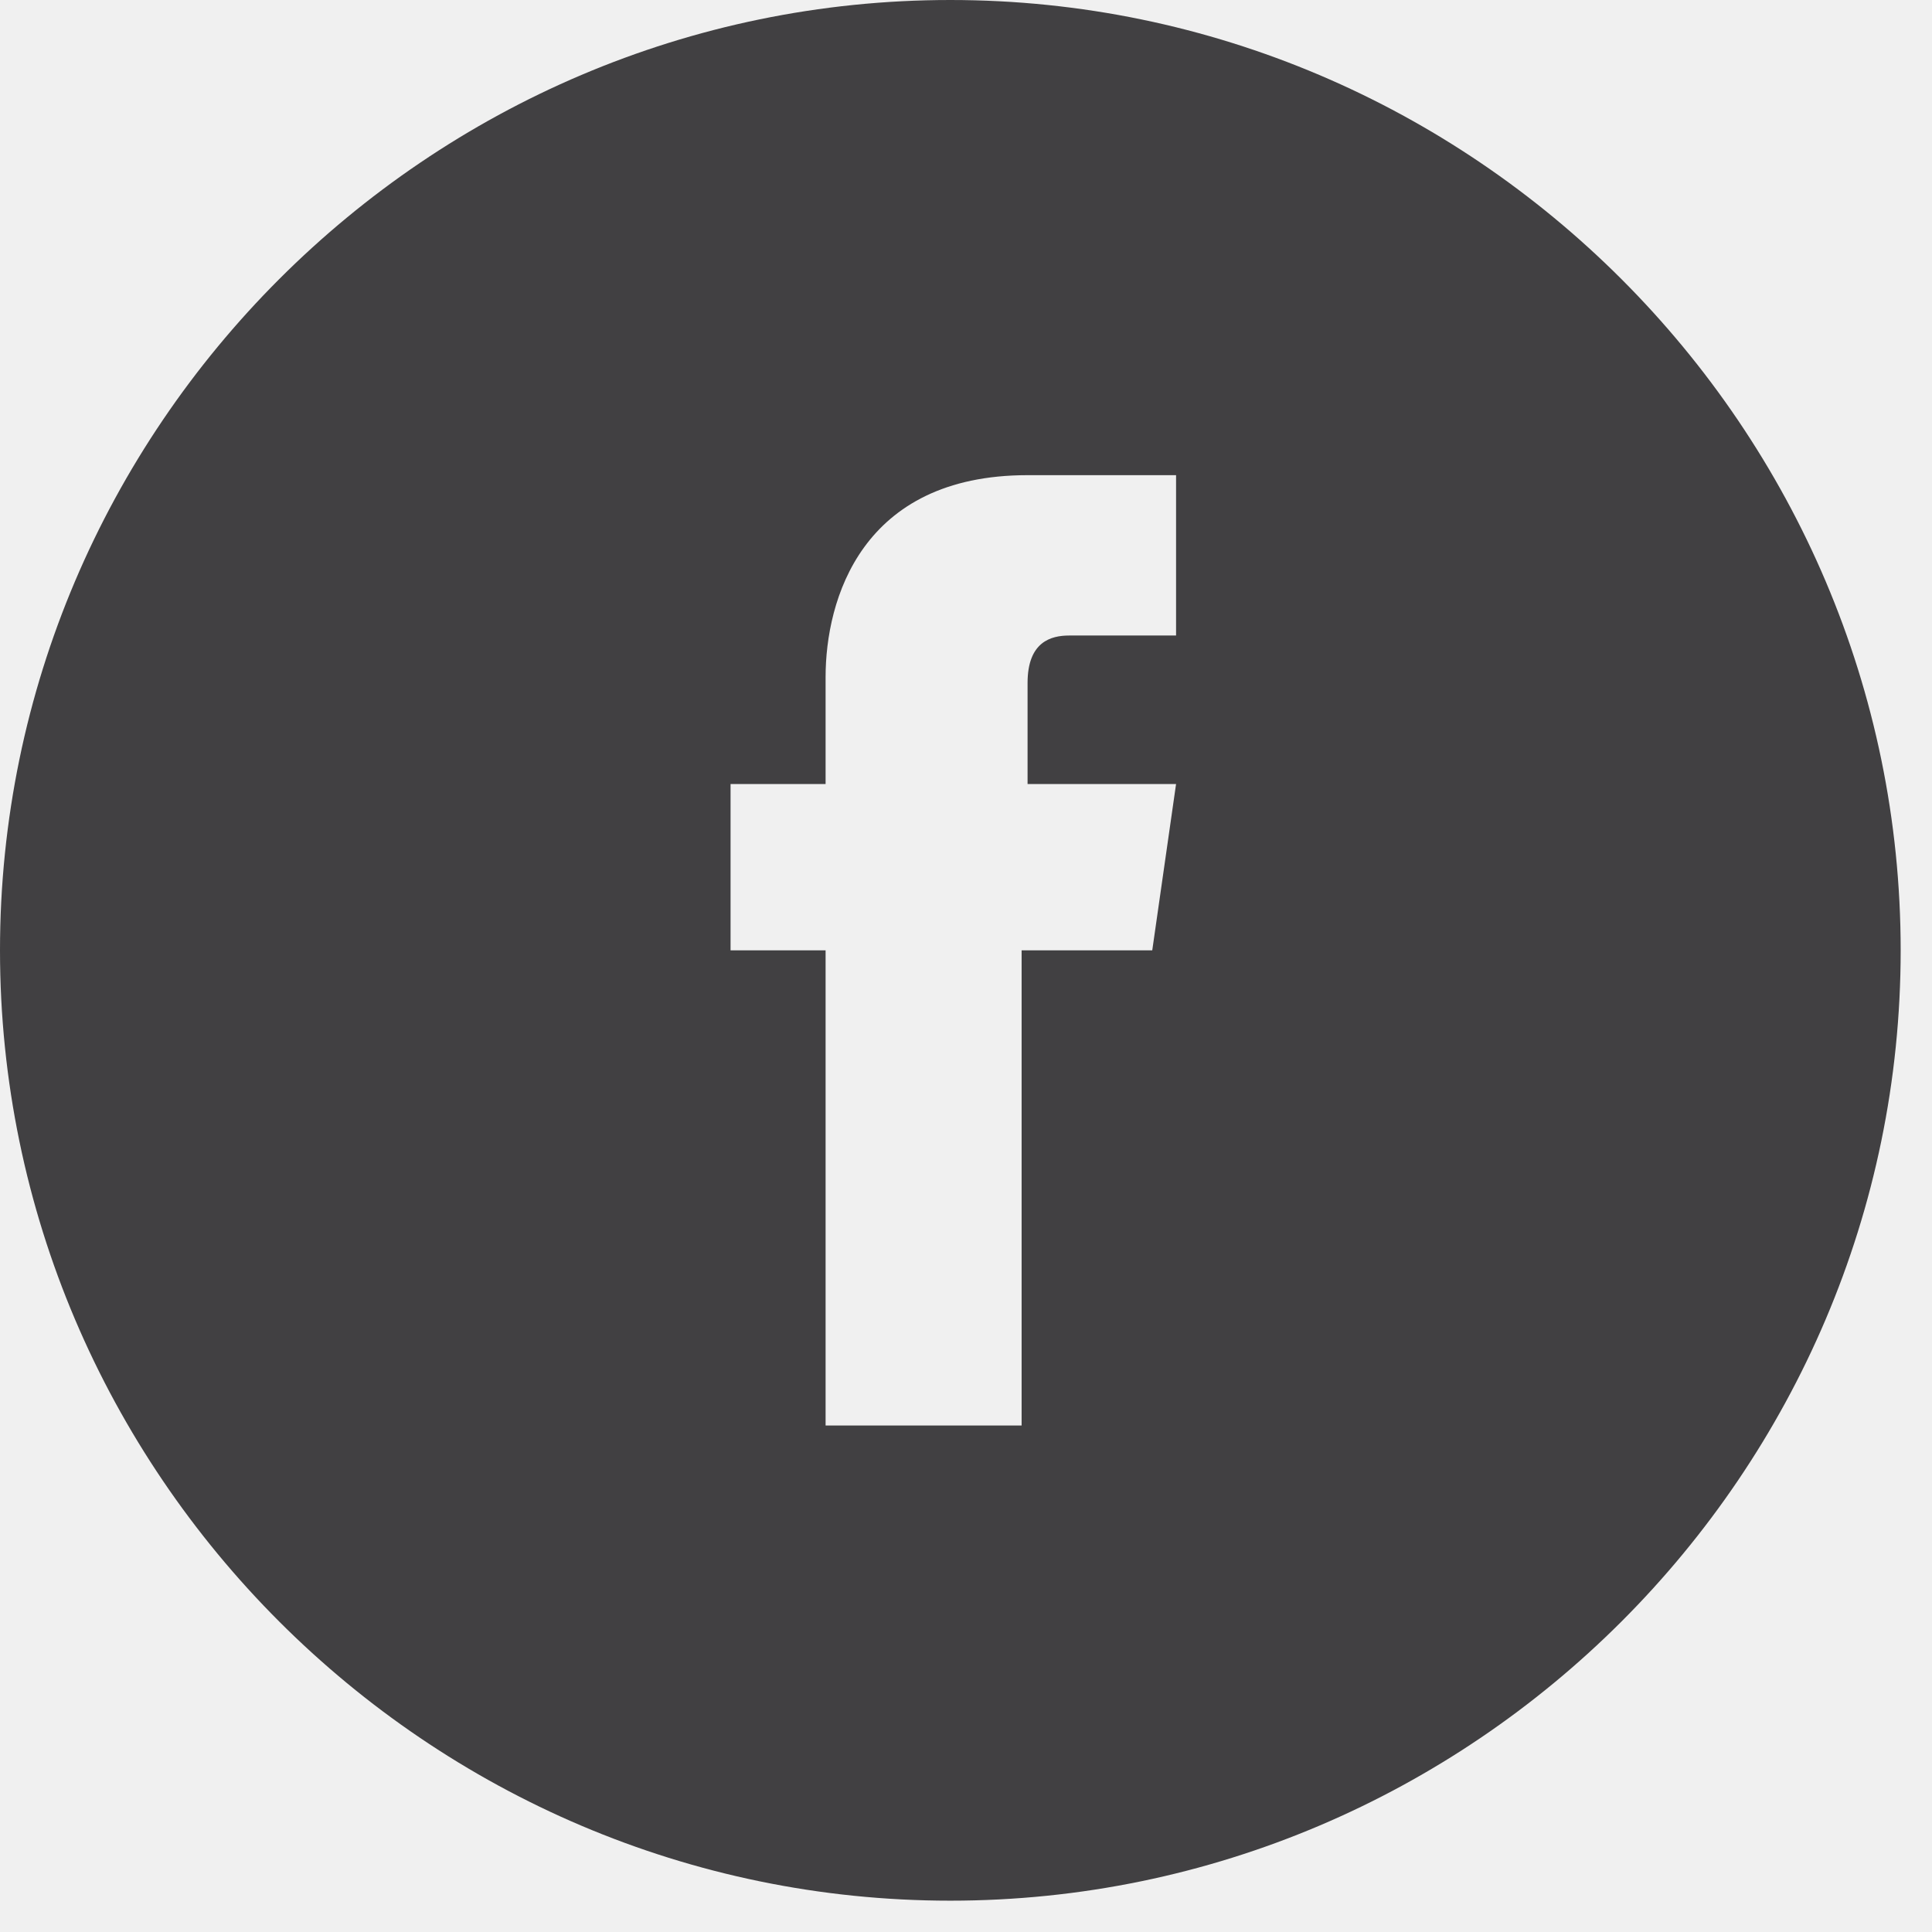
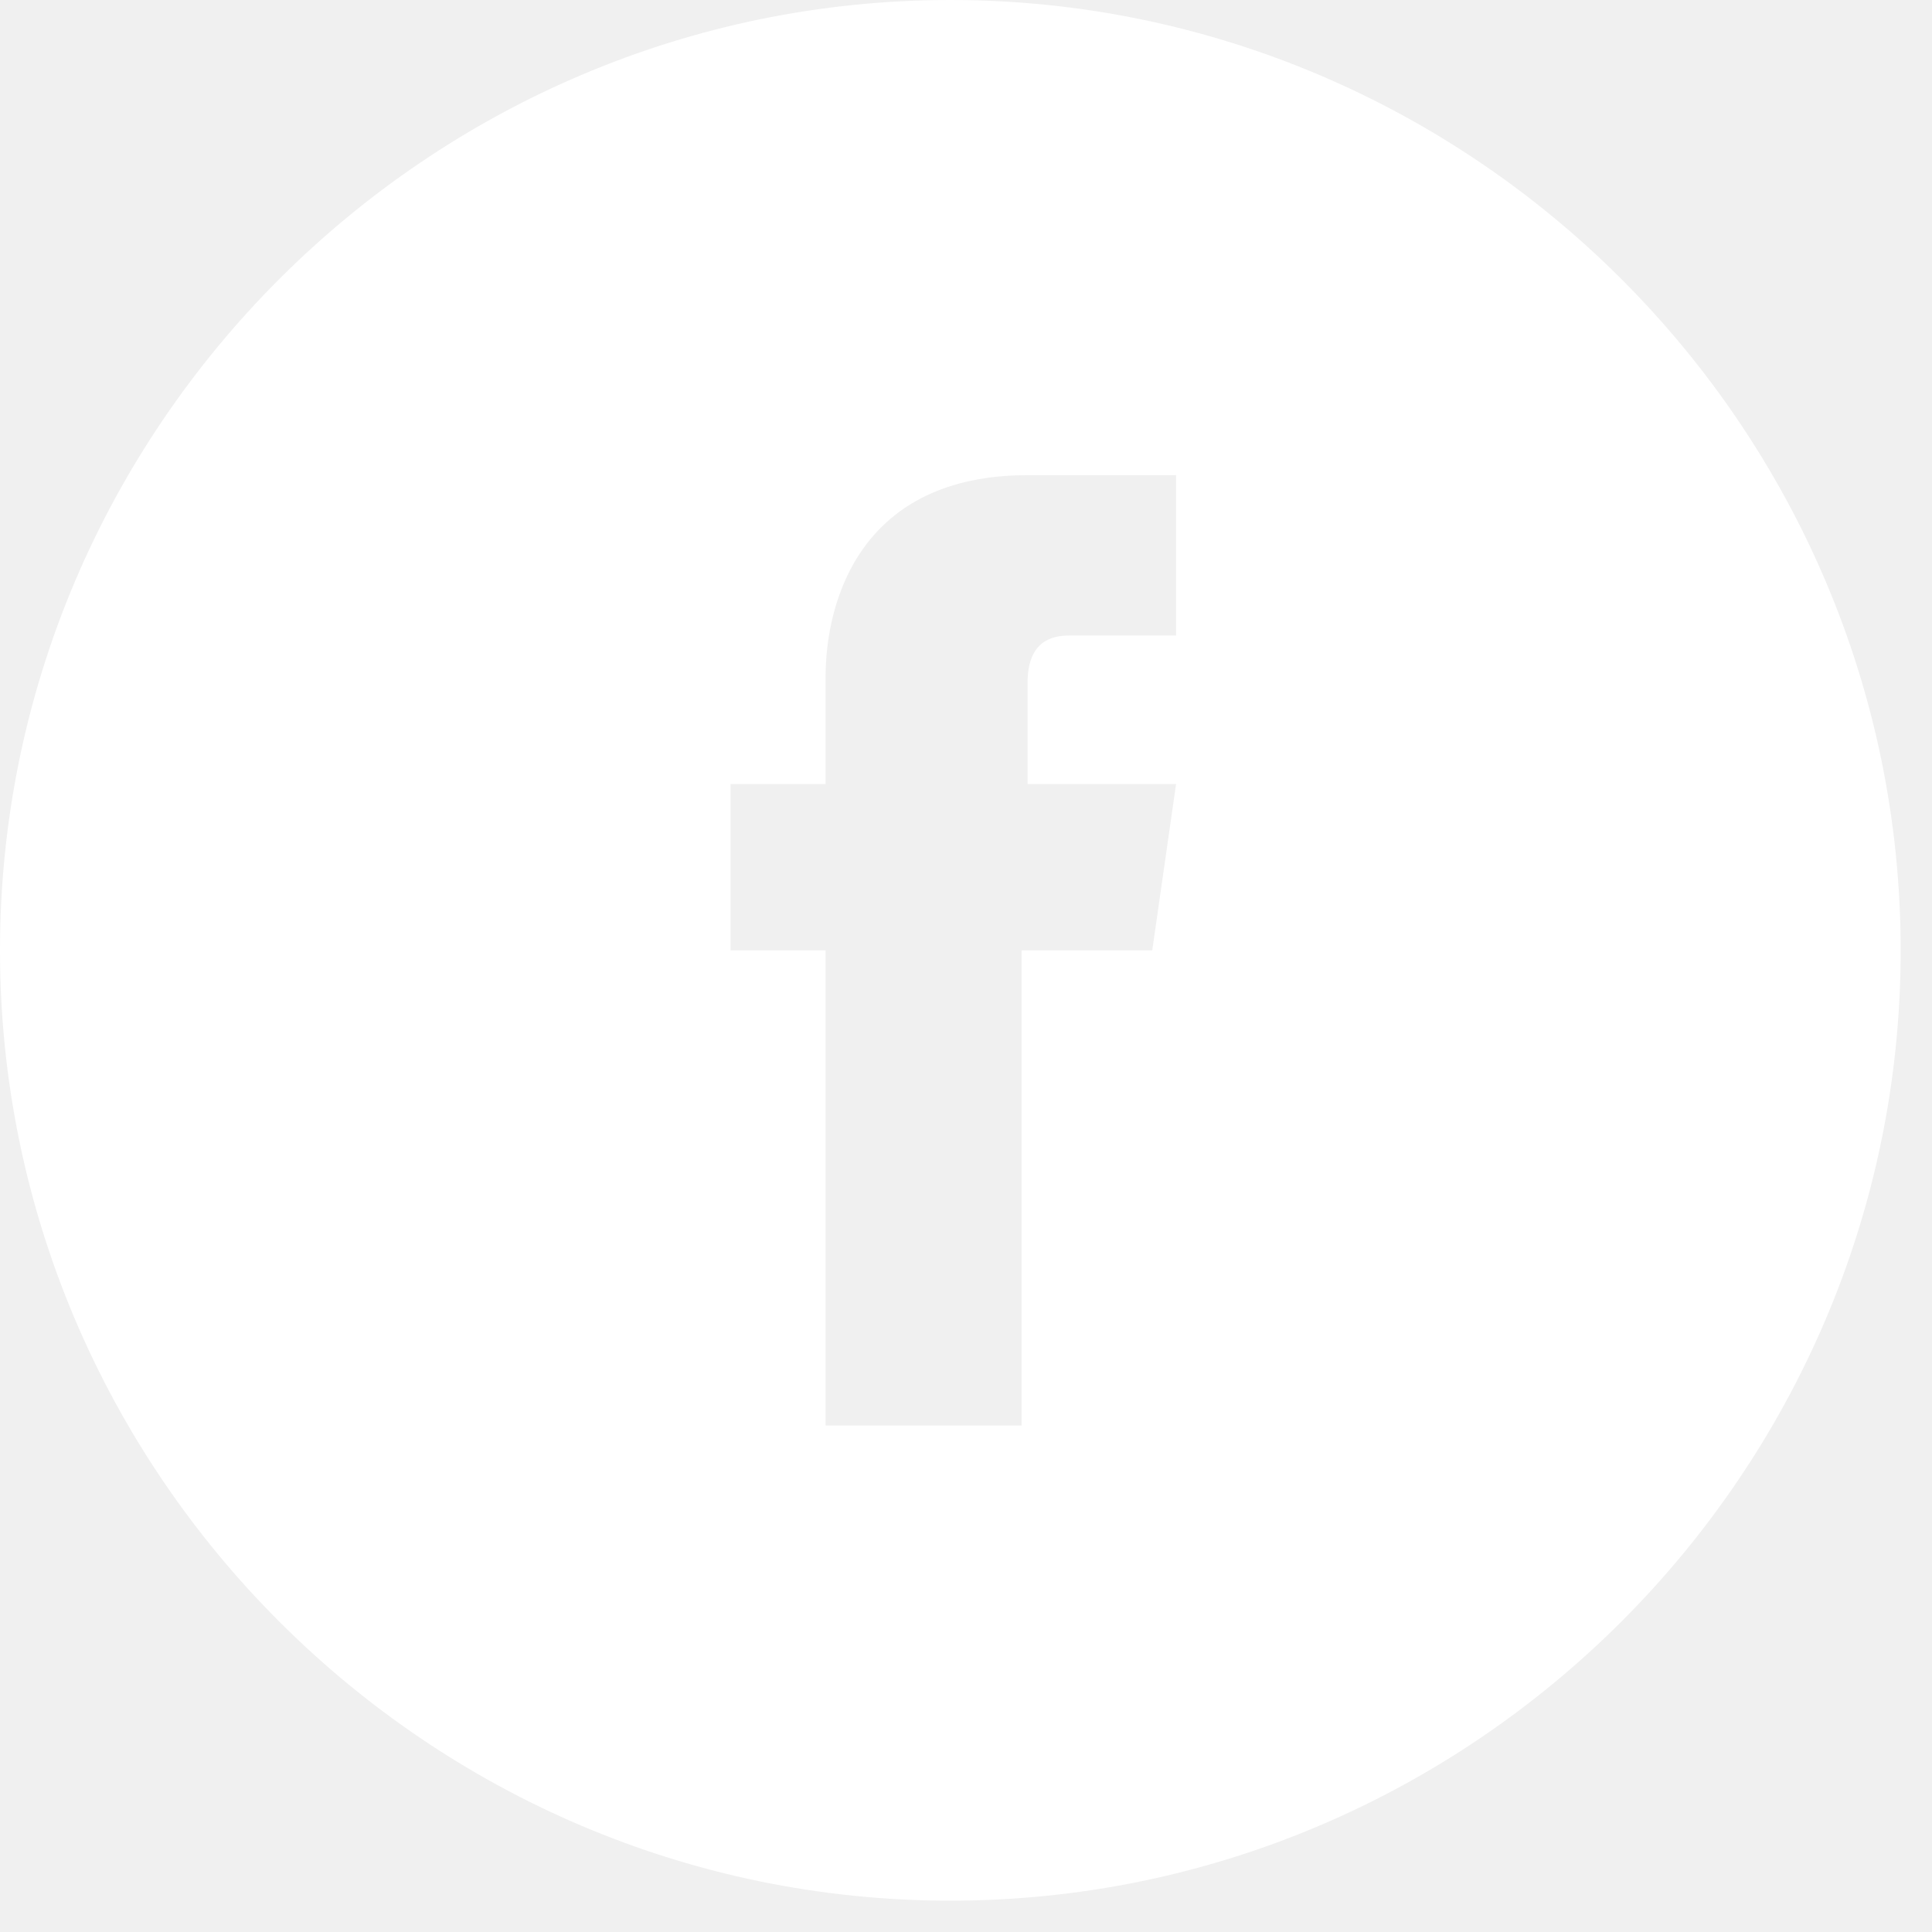
<svg xmlns="http://www.w3.org/2000/svg" viewBox="0 0 37 37" fill="none">
  <g clip-path="url(#clip0)">
-     <path d="M18.2 0C8.19 0 0 8.19 0 18.2C0 28.21 8.19 36.4 18.2 36.4C28.21 36.4 36.4 28.21 36.4 18.2C36.4 8.19 28.21 0 18.2 0ZM22.067 18.2H19.565C19.565 22.295 19.565 27.3 19.565 27.3H15.811C15.811 27.3 15.811 22.295 15.811 18.2H13.991V15.015H15.811V12.967C15.811 11.489 16.494 9.1 19.679 9.1H22.523V12.171C22.523 12.171 20.816 12.171 20.475 12.171C20.134 12.171 19.679 12.285 19.679 13.081V15.015H22.523L22.067 18.2Z" fill="#414042" />
+     <path d="M18.2 0C8.19 0 0 8.19 0 18.2C0 28.21 8.19 36.4 18.2 36.4C28.21 36.4 36.4 28.21 36.4 18.2C36.4 8.19 28.21 0 18.2 0ZM22.067 18.2H19.565C19.565 22.295 19.565 27.3 19.565 27.3H15.811C15.811 27.3 15.811 22.295 15.811 18.2H13.991V15.015H15.811V12.967C15.811 11.489 16.494 9.1 19.679 9.1H22.523V12.171C22.523 12.171 20.816 12.171 20.475 12.171C20.134 12.171 19.679 12.285 19.679 13.081V15.015H22.523L22.067 18.2Z" fill="#FFFFFF" />
  </g>
  <defs>
    <clipPath id="clip0">
      <rect width="36.4" height="36.4" fill="white" />
    </clipPath>
  </defs>
</svg>
